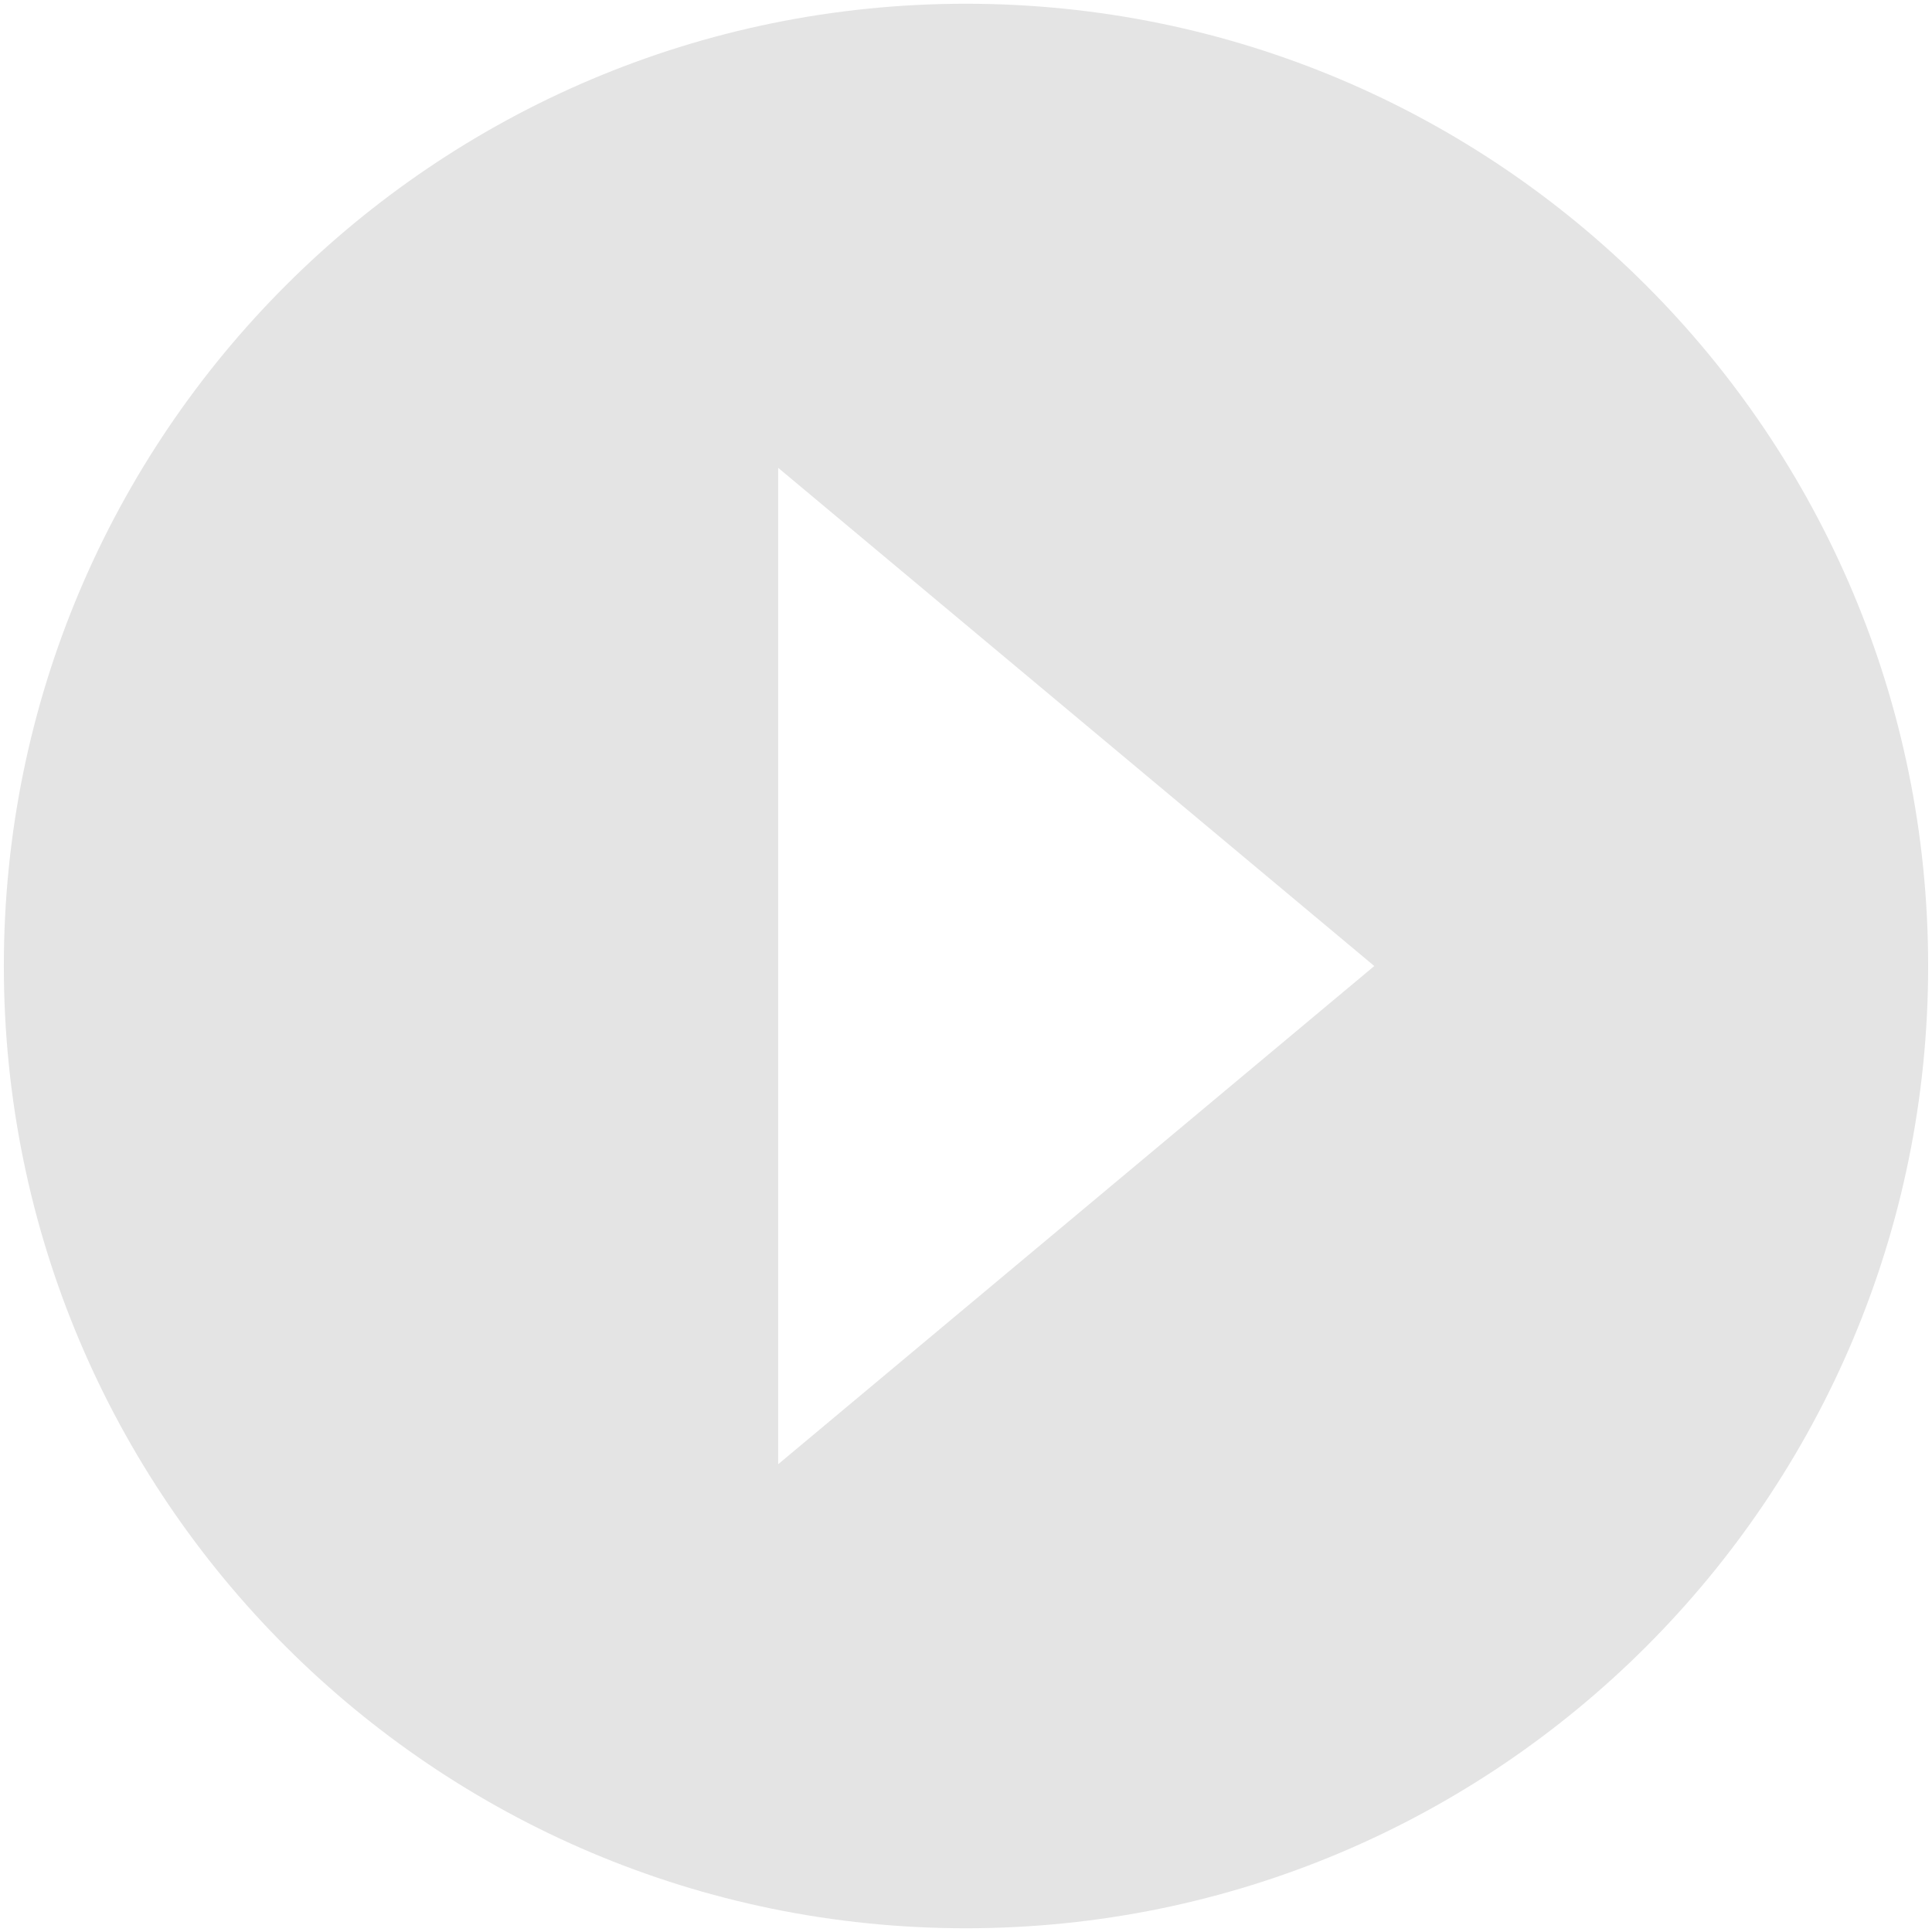
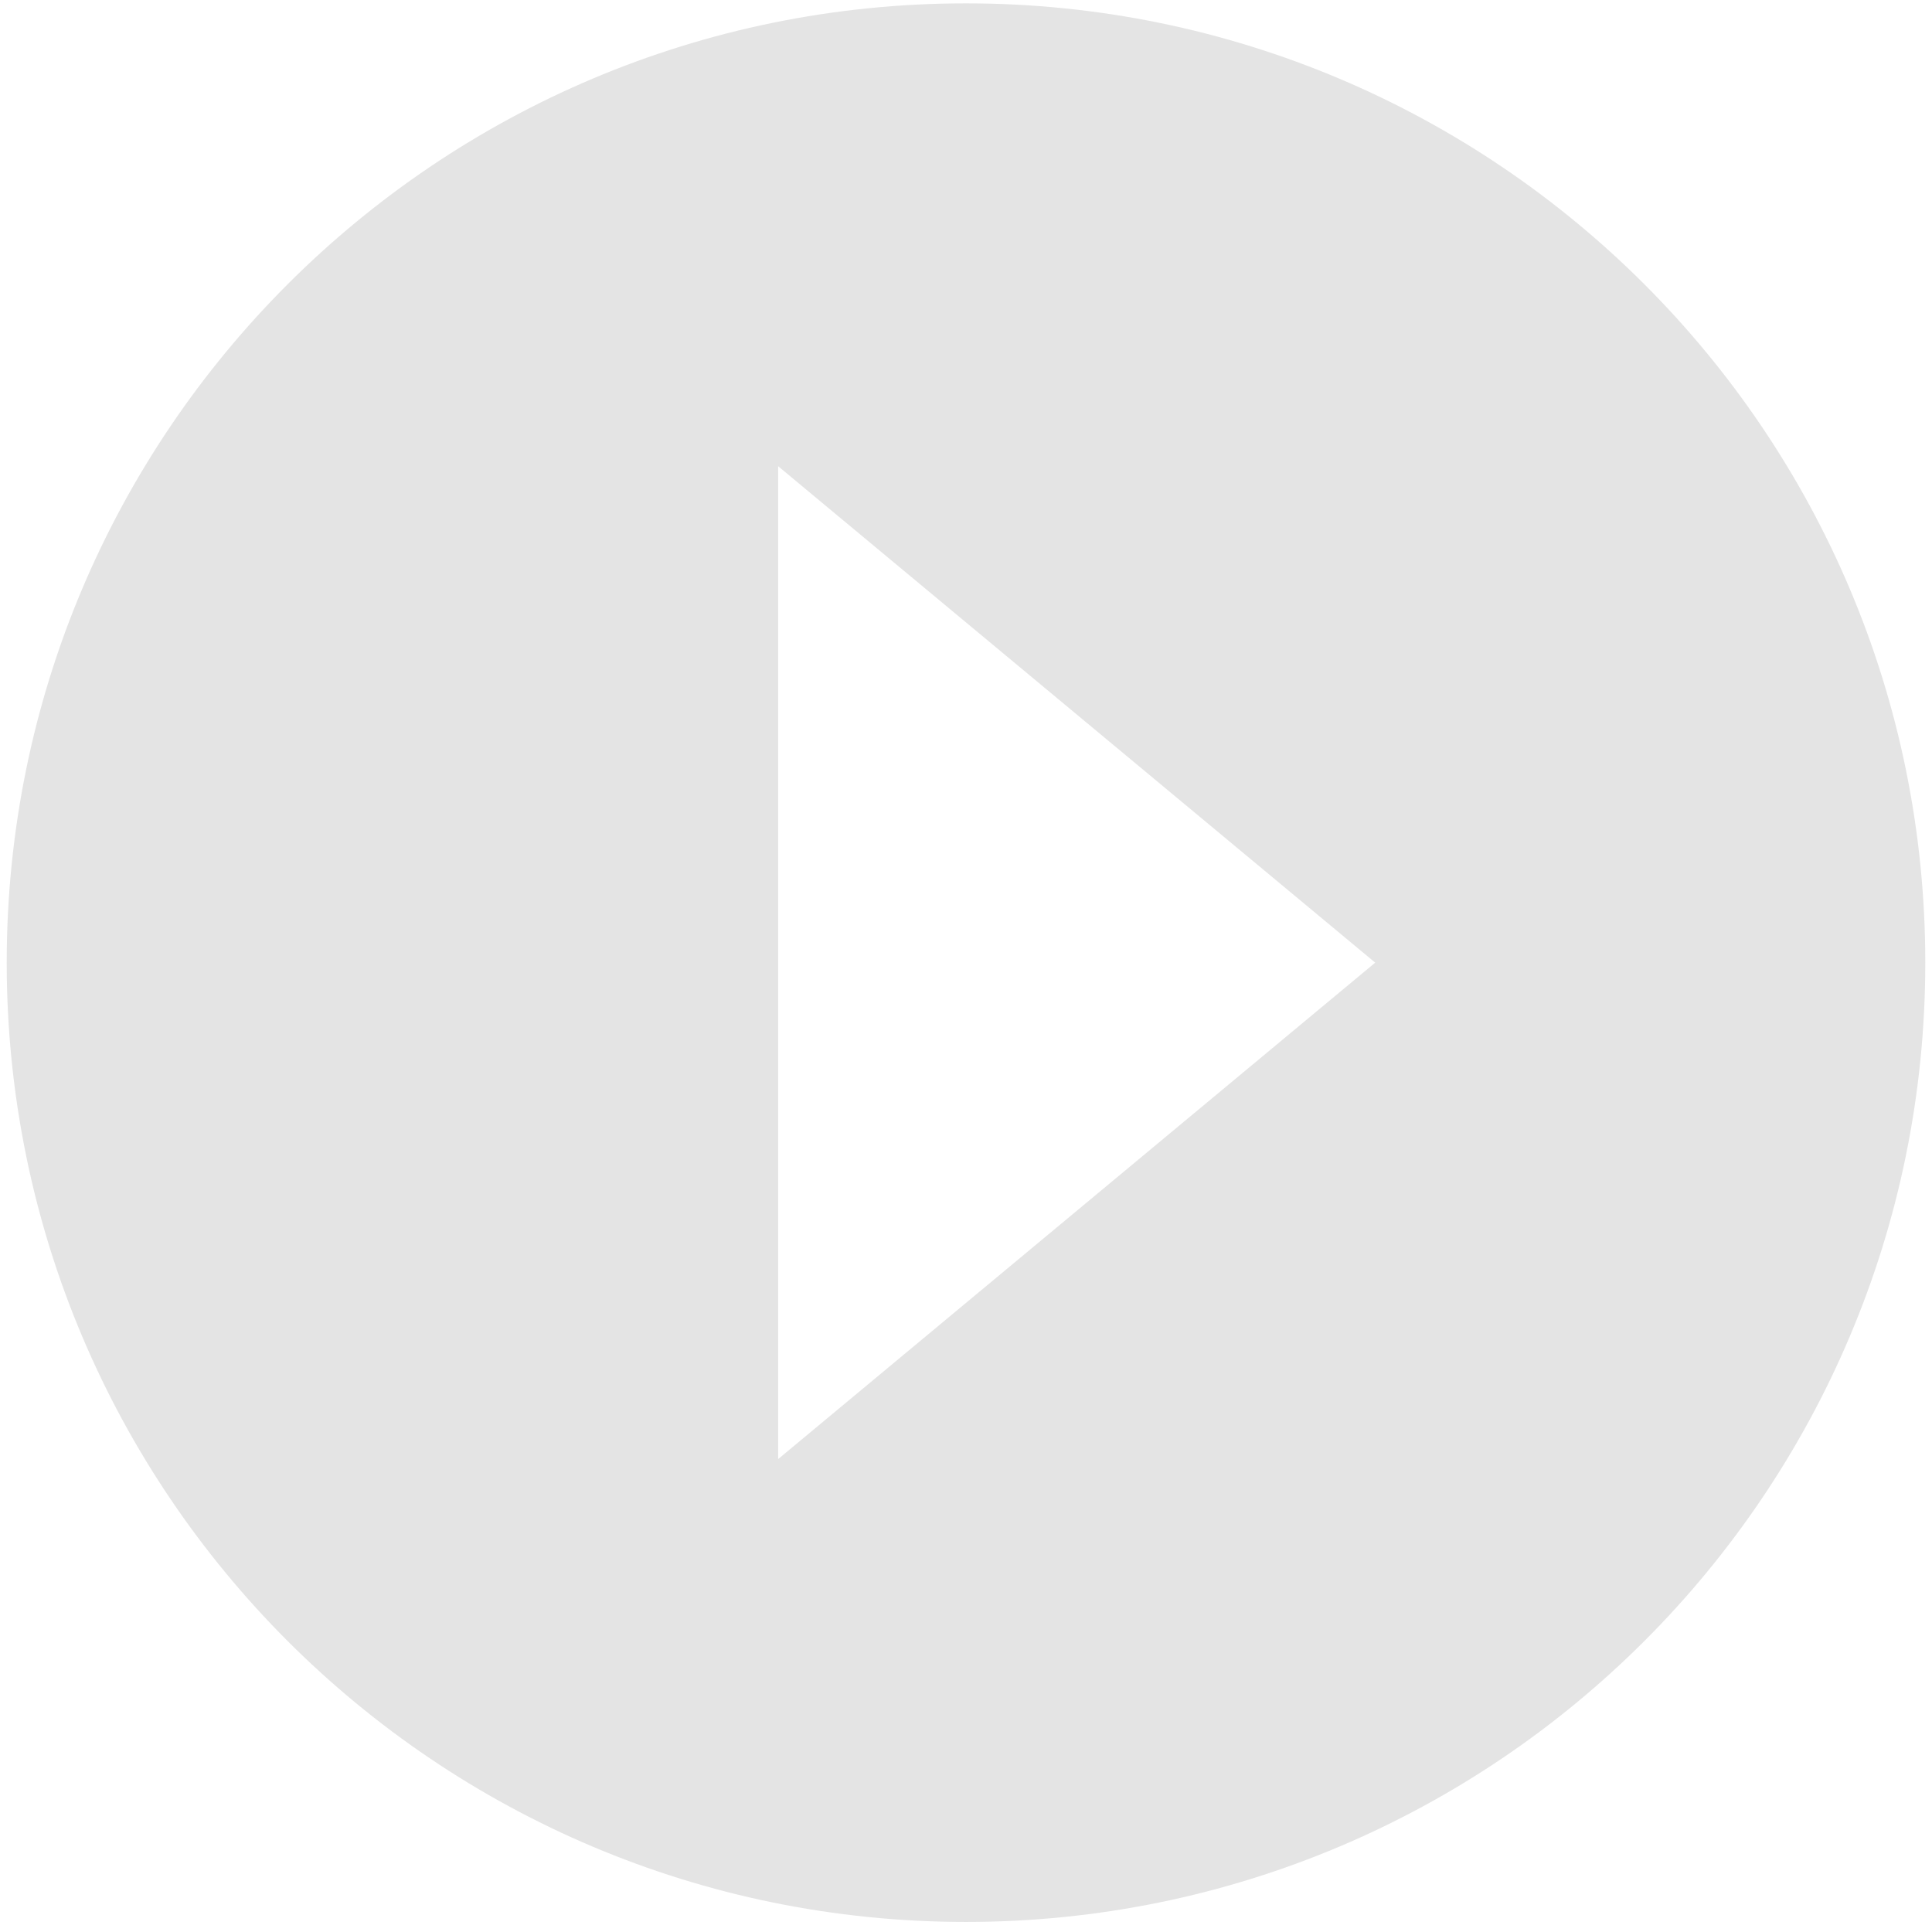
- <svg xmlns="http://www.w3.org/2000/svg" xmlns:xlink="http://www.w3.org/1999/xlink" version="1.1" x="0px" y="0px" width="288px" height="288px" viewBox="0 0 288 288" enable-background="new 0 0 288 288" xml:space="preserve">
-   <symbol id="Icon_-_Arrow_1_" viewBox="-144 -143.442 288 286.885">
-     <g>
-       <g>
-         <path fill-rule="evenodd" clip-rule="evenodd" fill="#E4E4E4" d="M-0.016,143.442c-79.215,0-143.411-64.23-143.411-143.445     S-79.231-143.442-0.016-143.442c79.246,0,143.442,64.225,143.442,143.439S79.23,143.442-0.016,143.442z M-28-74.271V74.263     L60.863-0.003L-28-74.271z" />
-       </g>
-     </g>
-     <polygon display="none" fill="none" points="-144,143 144,143 144,-143 -144,-143  " />
+ <svg xmlns="http://www.w3.org/2000/svg" xmlns:xlink="http://www.w3.org/1999/xlink" viewBox="0 0 288 288" enable-background="new 0 0 288 288">
+   <defs>
+     <path id="1" d="m2735 1037h480v801h-480z" />
+     <path id="2" d="m649 693h1280v402h-1280z" />
+     <clipPath>
+       <use xlink:href="#1" />
+     </clipPath>
+     <clipPath>
+       <use xlink:href="#2" />
+     </clipPath>
+   </defs>
+   <symbol id="0" viewBox="-144 -143.442 288 286.885">
+     <path fill-rule="evenodd" fill="#e4e4e4" d="m0 143c-79 0-143-64-143-143s64-143 143-143c79 0 143 64 143 143s-64 143-143 143m-28-218v149l89-74-89-74" />
  </symbol>
-   <g id="Sketch1" display="none">
- </g>
-   <g id="Sketch_-_Portfolio" display="none">
-     <g id="Web_copy" display="inline">
-       <g id="_x3C_Layer_x3E__copy">
- 		</g>
-     </g>
-   </g>
-   <g id="Sketch_-_Skills" display="none">
- </g>
-   <g id="Sketch_-_Header" display="none">
- </g>
-   <g id="Interface_-_Desktop">
-     <g id="About_1_">
- 	</g>
-     <g id="About_copy_2" display="none">
- 	</g>
-     <g id="About_copy" display="none">
- 	</g>
-     <g id="Contact_2_">
-       <g>
-         <defs>
-           <rect id="SVGID_56_" x="649" y="693" width="1280" height="402" />
-         </defs>
-         <clipPath id="SVGID_3_">
-           <use xlink:href="#SVGID_56_" overflow="visible" />
-         </clipPath>
-       </g>
-     </g>
-   </g>
-   <g id="Interface_Mobile">
-     <g>
-       <defs>
-         <rect id="SVGID_64_" x="2735" y="1037" width="480" height="801" />
-       </defs>
-       <clipPath id="SVGID_4_">
-         <use xlink:href="#SVGID_64_" overflow="visible" />
-       </clipPath>
-     </g>
-   </g>
-   <g id="Interface_-_ProjectList">
- </g>
-   <g id="Interface_-_ProjectDetail">
-     <g id="Icon_-_Arrow" display="none">
- 	</g>
-   </g>
-   <g id="Icons">
-     <use xlink:href="#Icon_-_Arrow_1_" width="288" height="286.885" id="XMLID_17_" x="-144" y="-143.442" transform="matrix(1 0 0 -1 144 144)" overflow="visible" />
-   </g>
-   <g id="Guides">
- </g>
+   <use xlink:href="#0" width="288" height="287" x="-144" y="-143" transform="matrix(1 0 0-1 144 144)" />
</svg>
